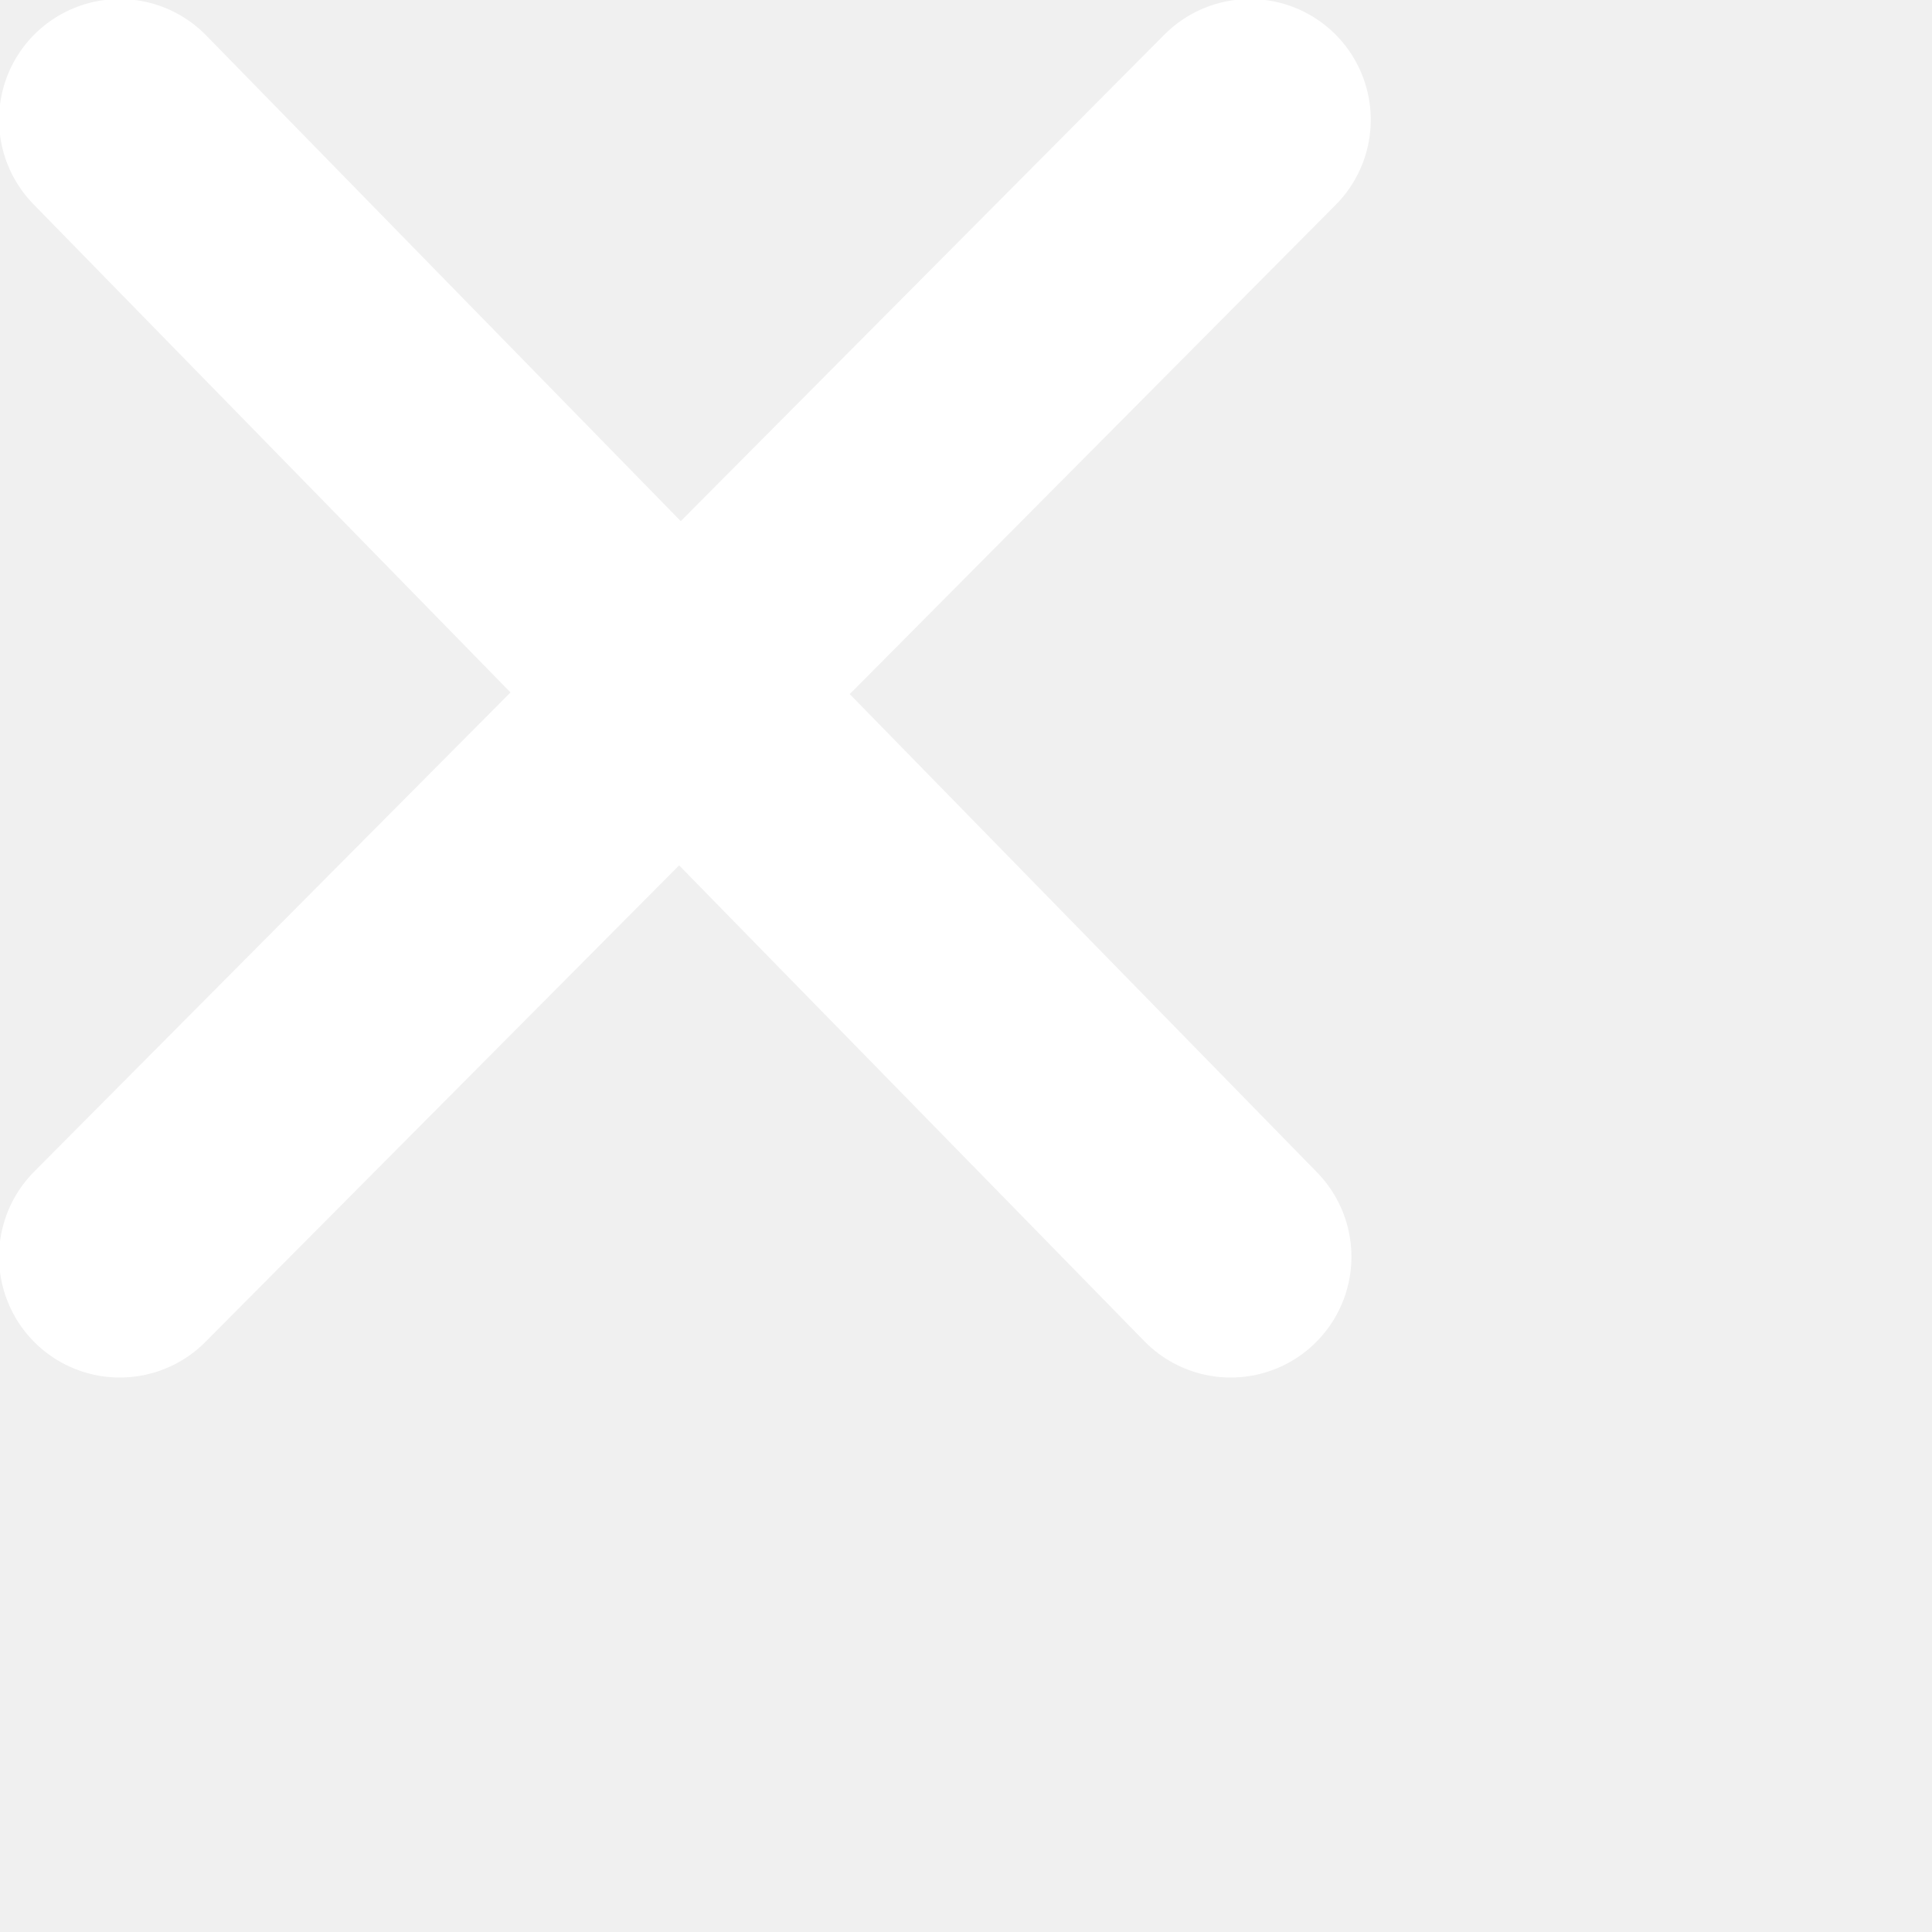
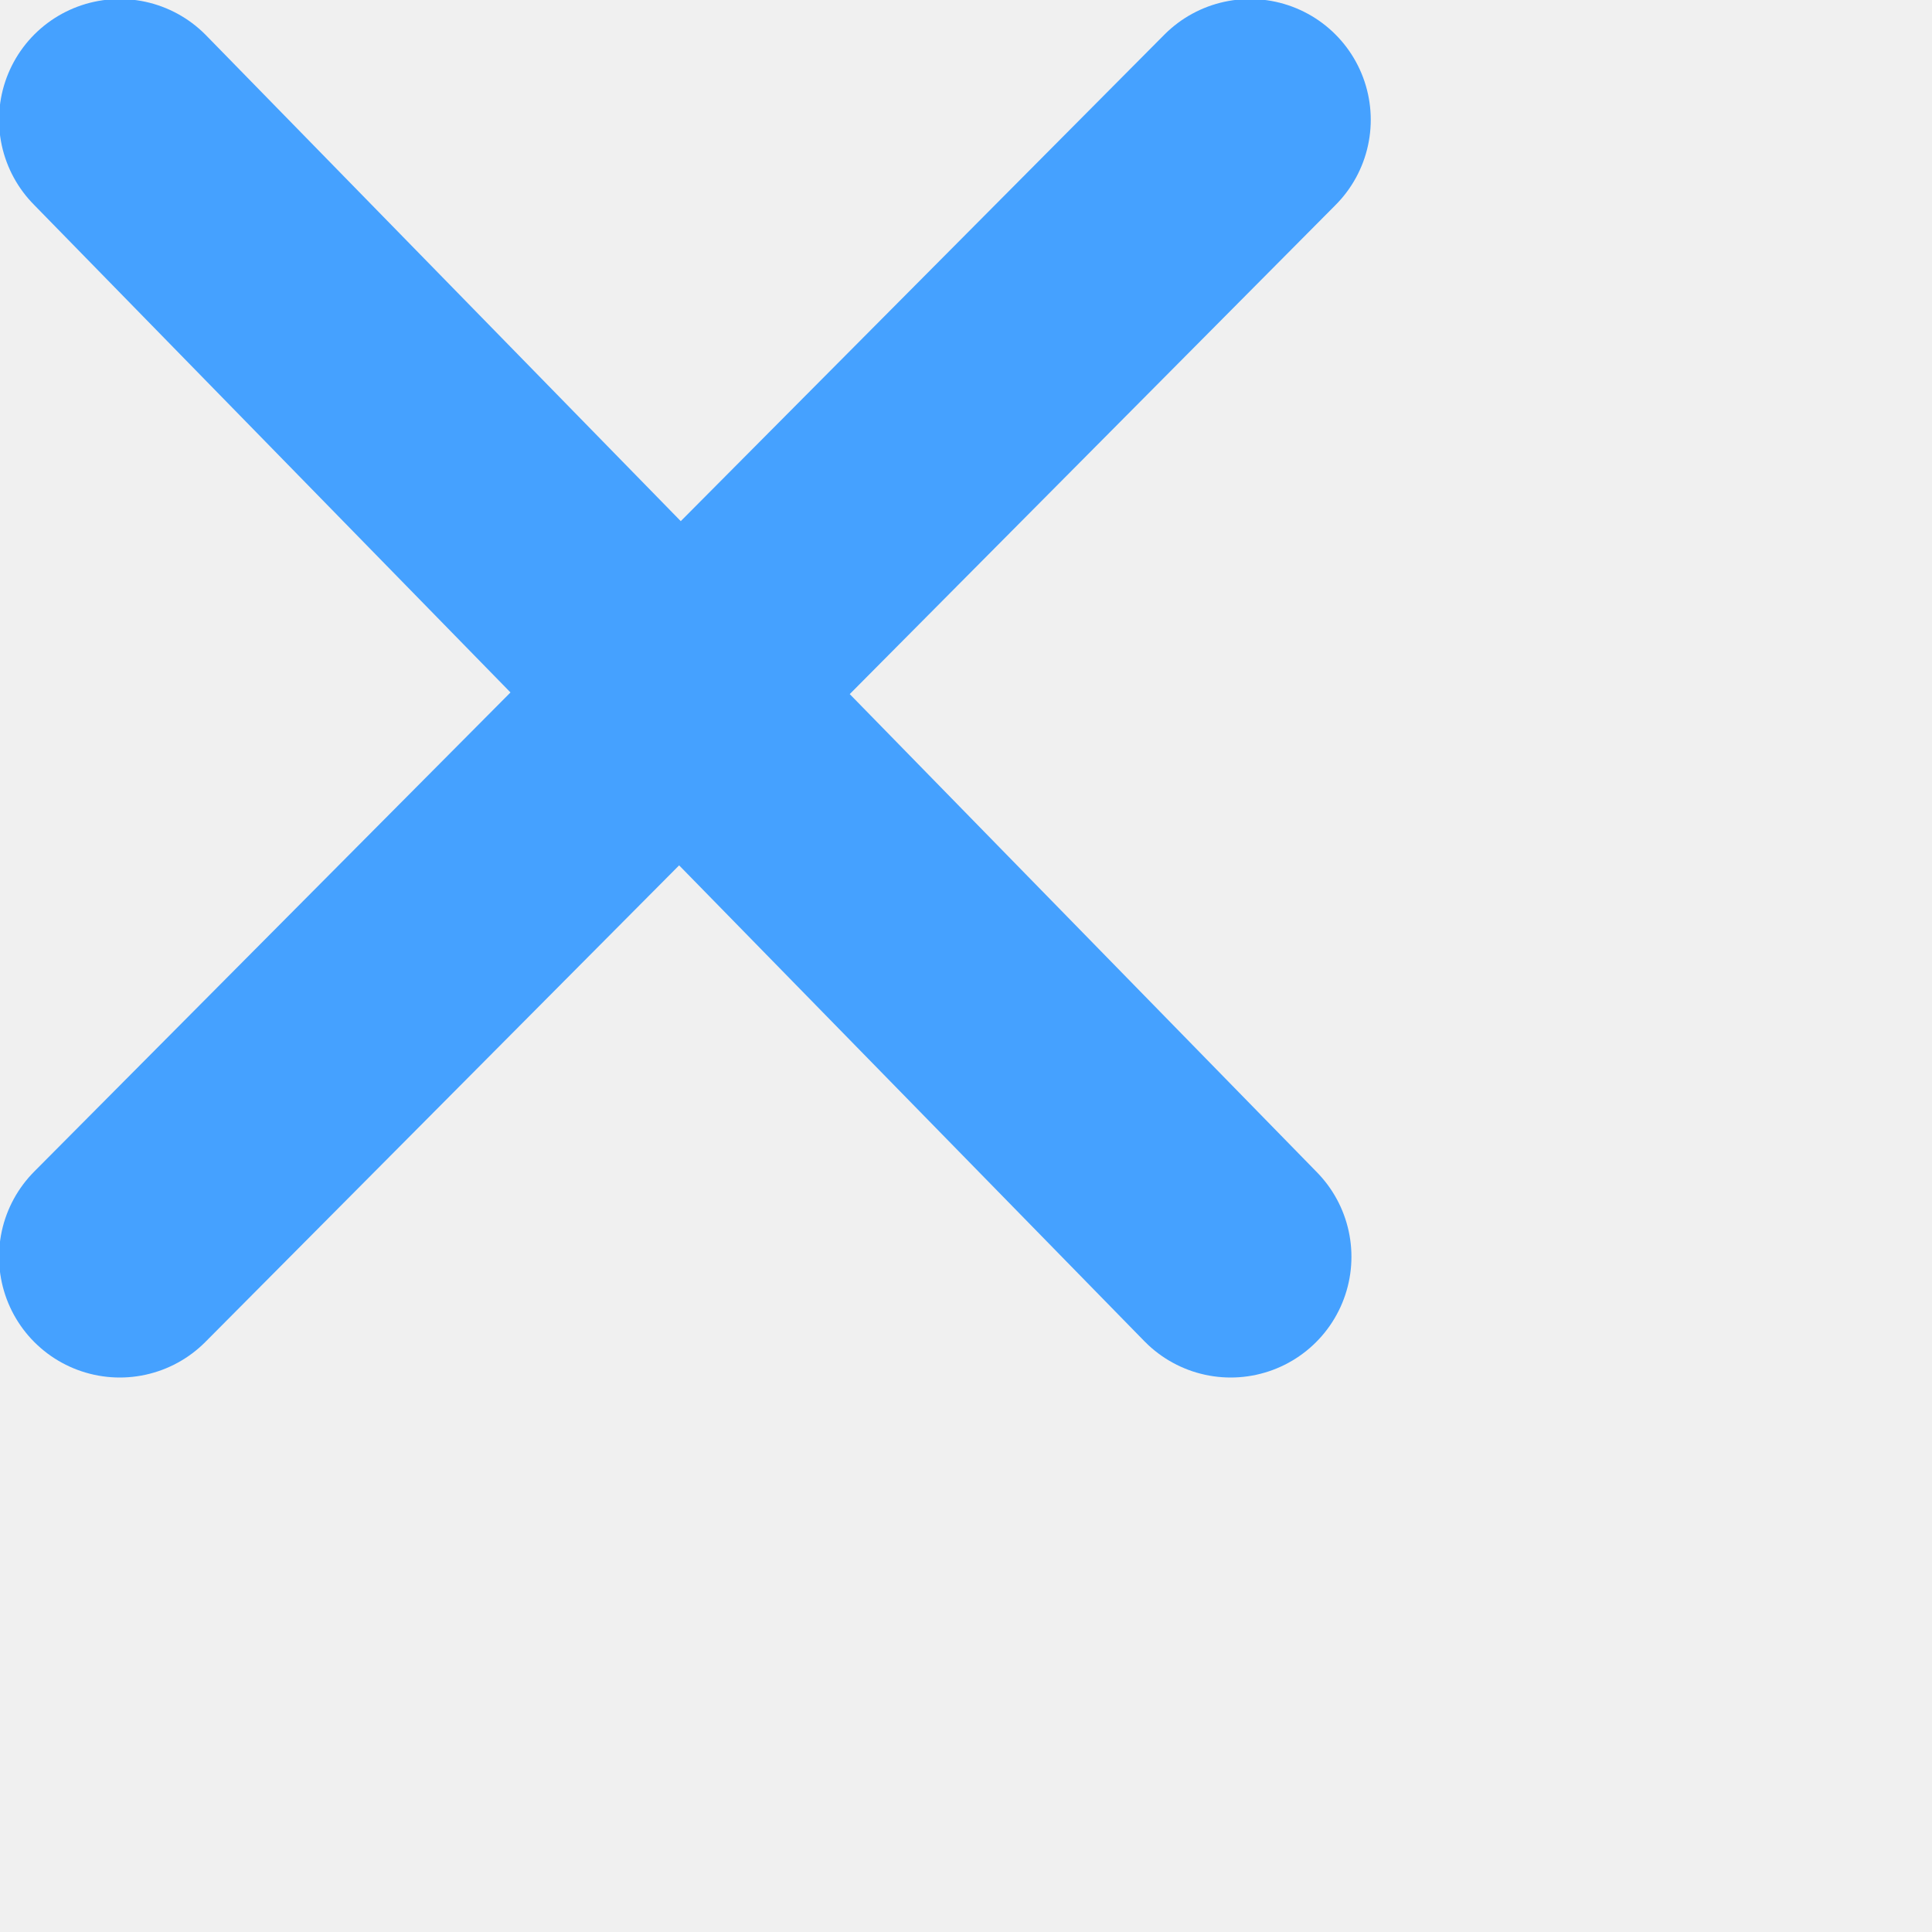
<svg xmlns="http://www.w3.org/2000/svg" viewBox="0 0 2 2" stroke-linecap="round" stroke-linejoin="round">
-   <path d="M0.124,0.124l1.15,1.177l-0.57,-0.583l0.59,-0.594l-1.17,1.177" fill="none" stroke="#fff" stroke-width="0.25px" />
+   <path d="M0.124,0.124l1.15,1.177l-0.57,-0.583l0.59,-0.594l-1.17,1.177" fill="none" stroke="#45A1FF" stroke-width="0.25px" />
</svg>
